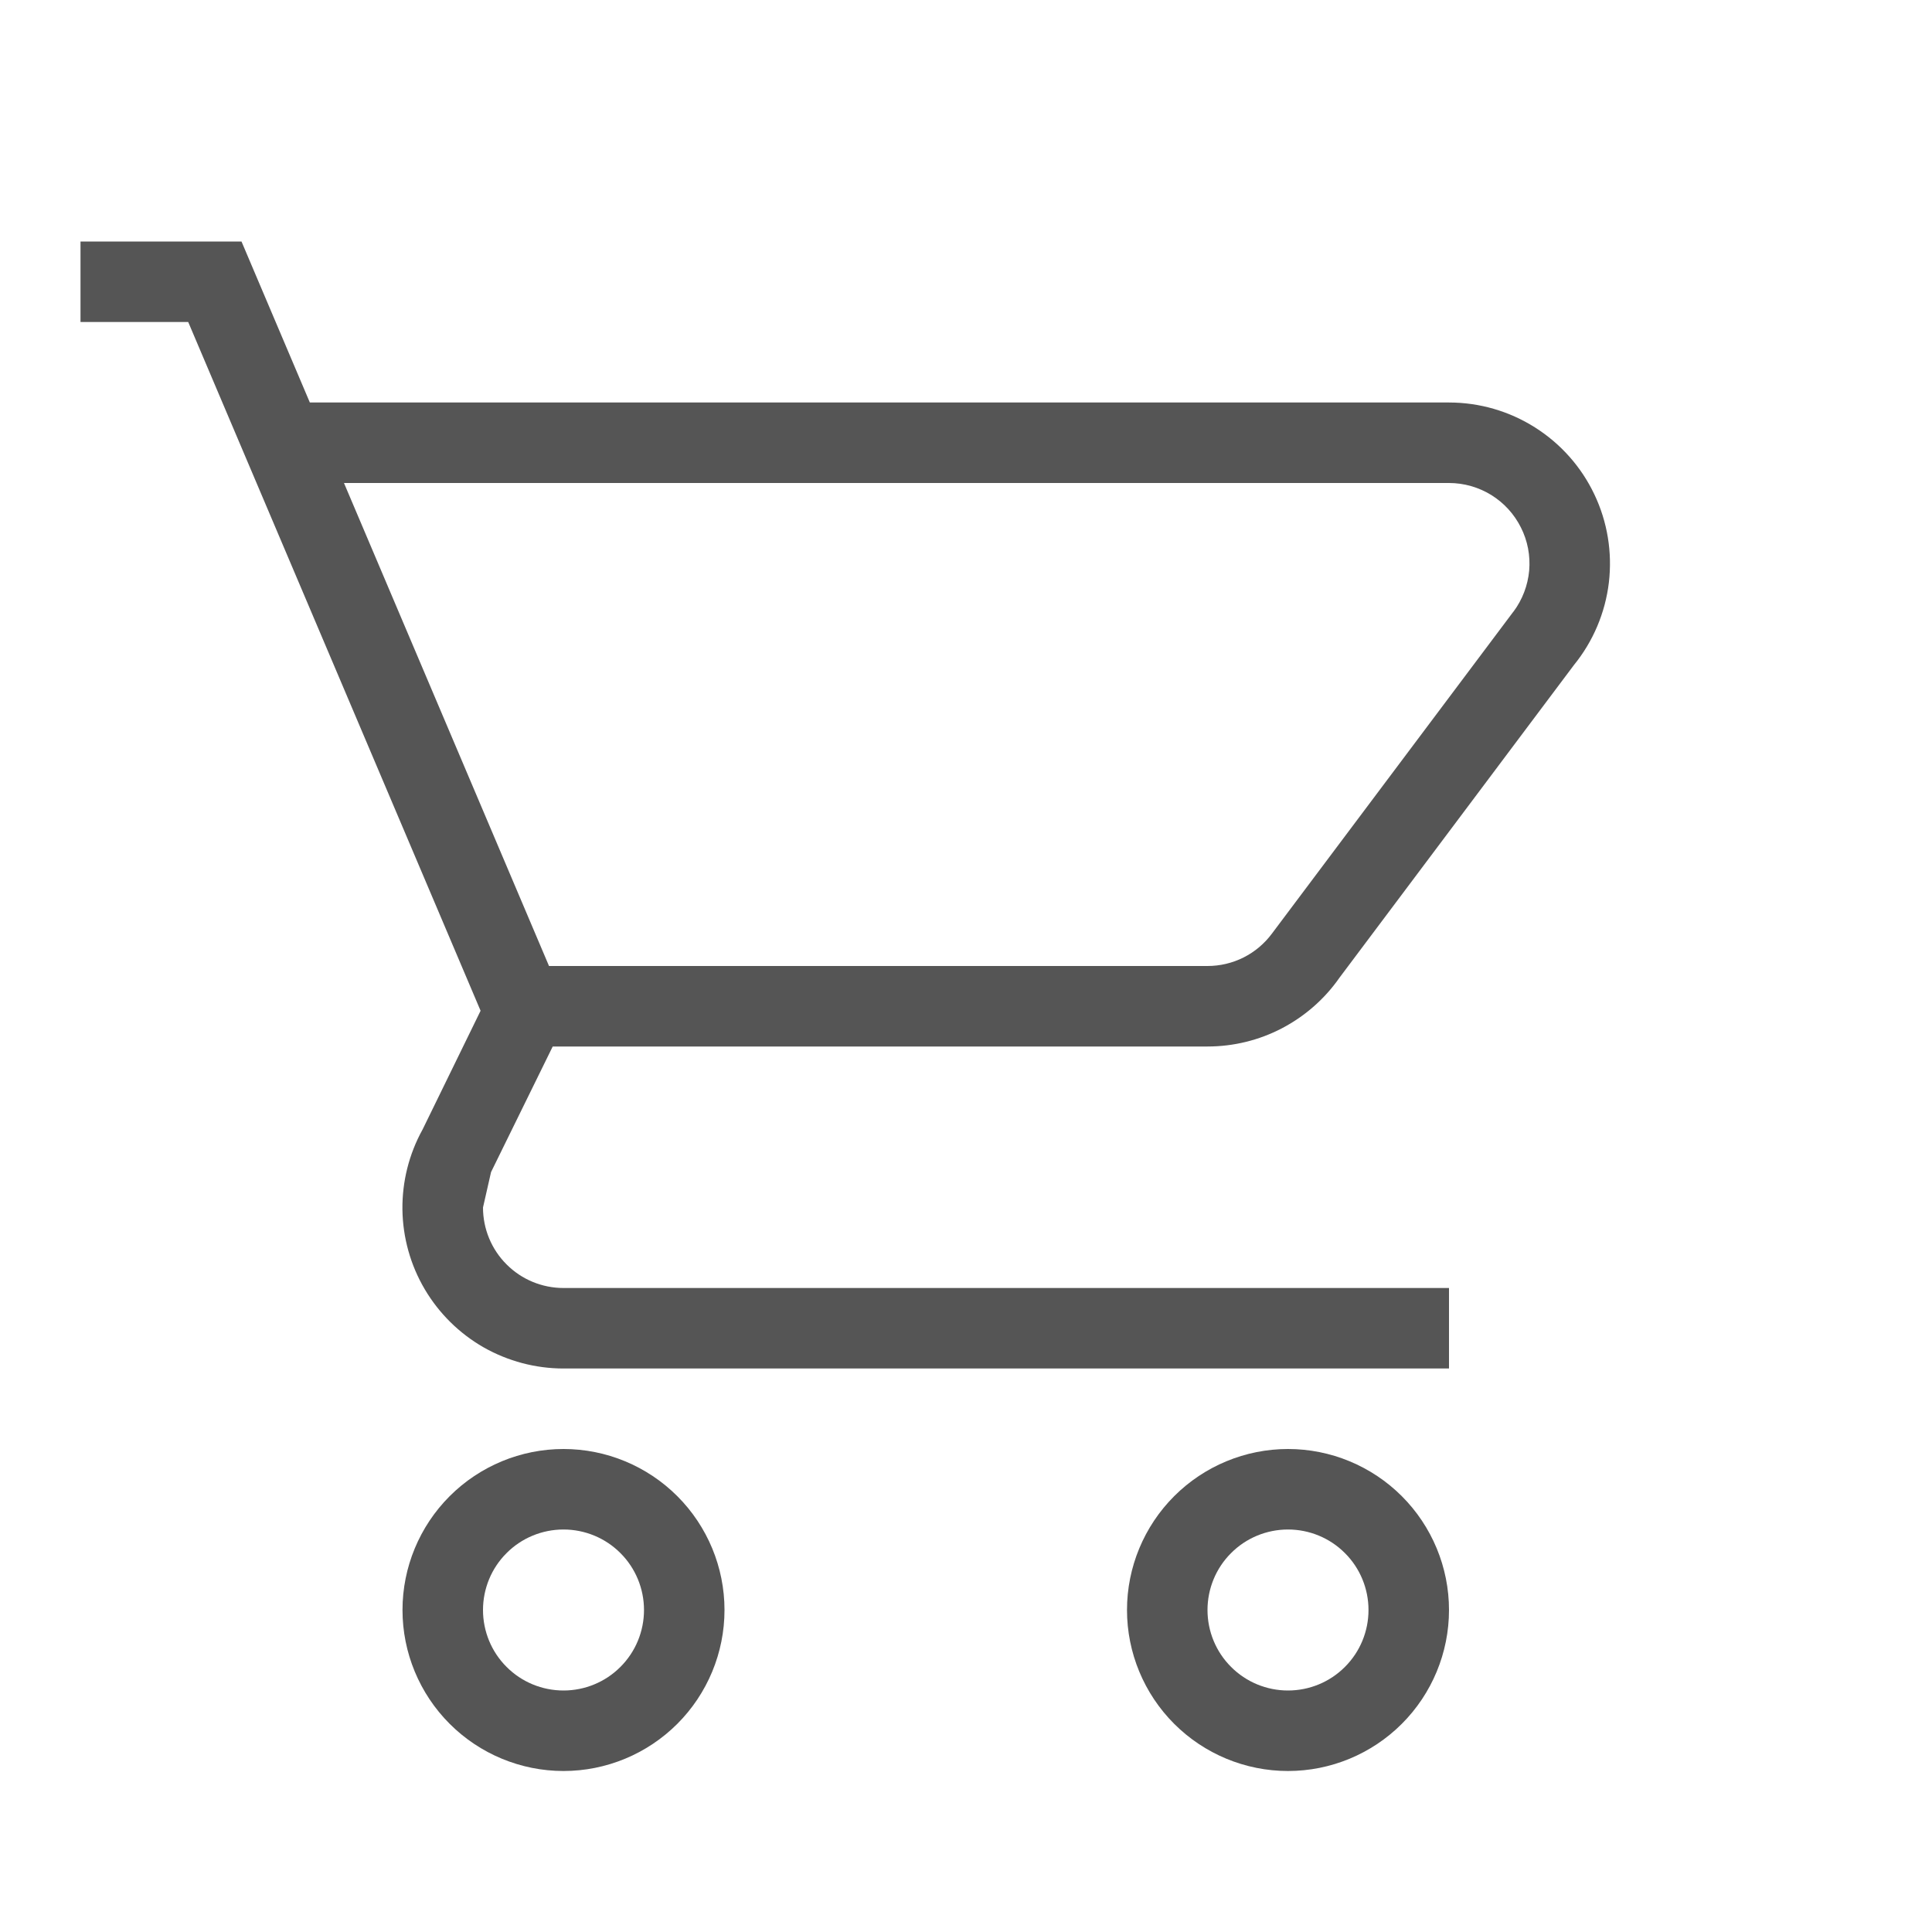
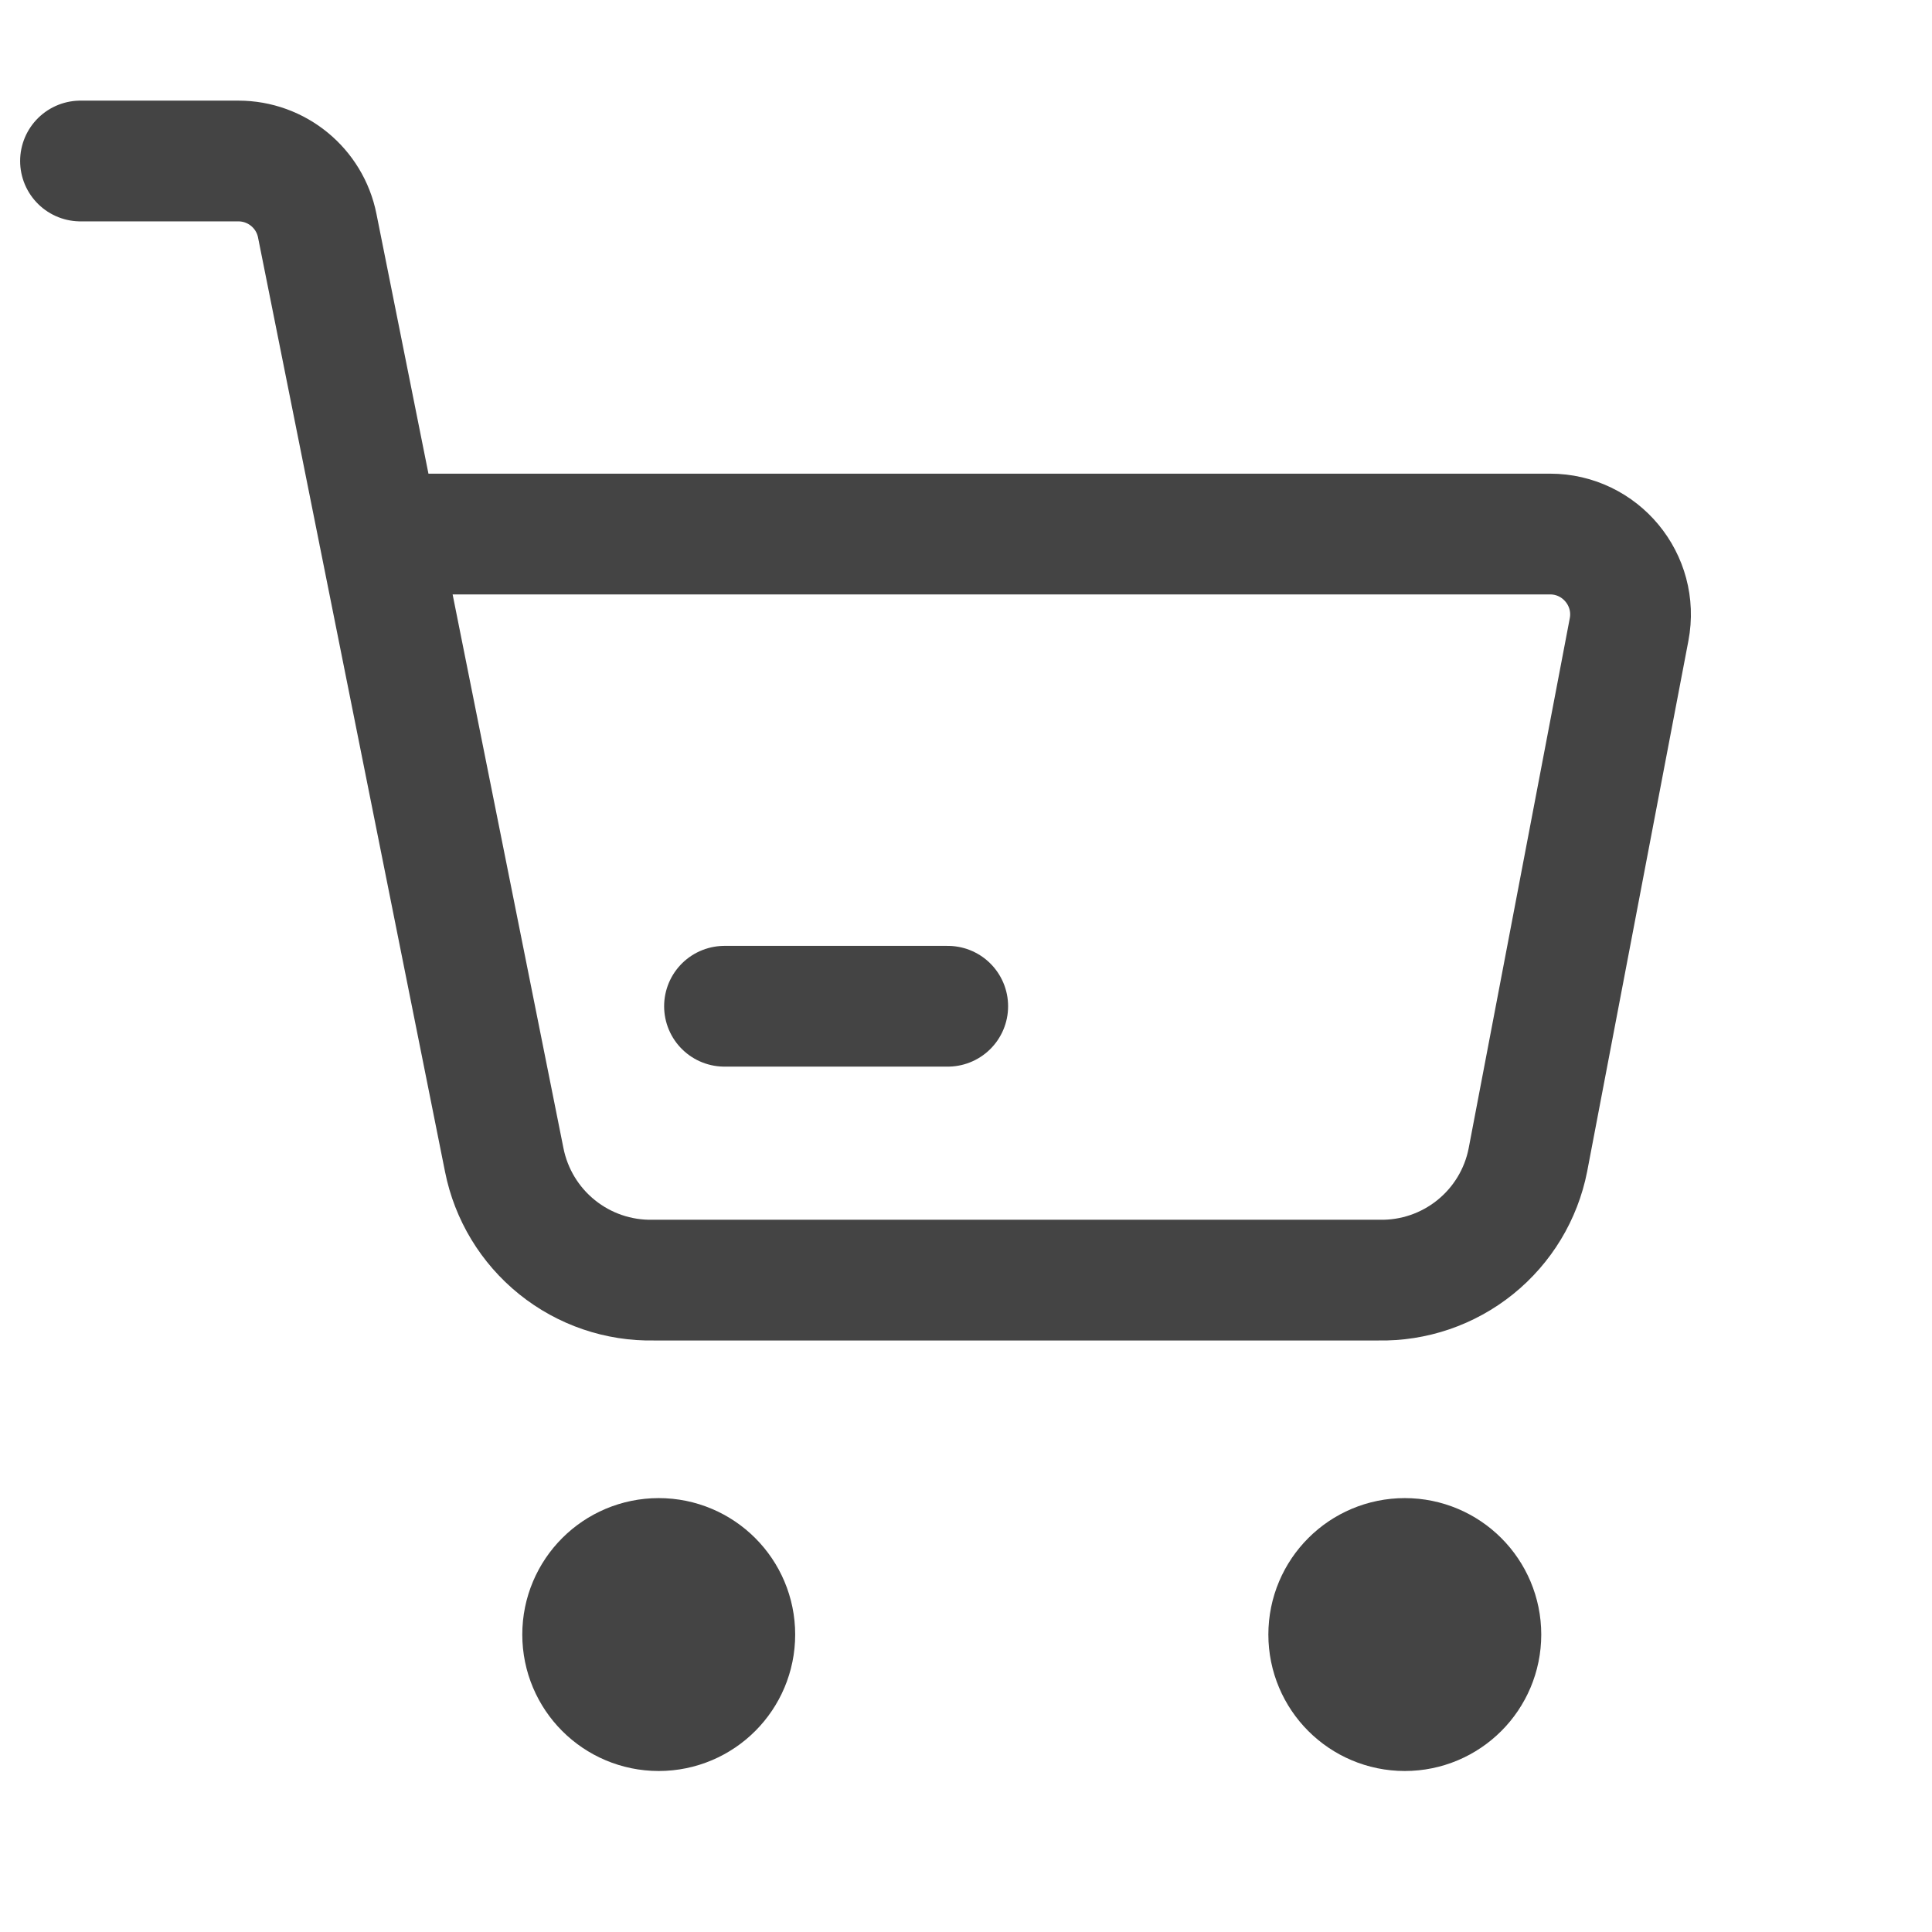
<svg xmlns="http://www.w3.org/2000/svg" width="24" height="24" viewBox="0 0 24 24" fill="none">
-   <path d="M16 18C16.53 18 17.039 18.211 17.414 18.586C17.789 18.961 18 19.47 18 20C18 20.53 17.789 21.039 17.414 21.414C17.039 21.789 16.53 22 16 22C15.47 22 14.961 21.789 14.586 21.414C14.211 21.039 14 20.53 14 20C14 19.47 14.211 18.961 14.586 18.586C14.961 18.211 15.47 18 16 18ZM16 19C15.735 19 15.48 19.105 15.293 19.293C15.105 19.48 15 19.735 15 20C15 20.265 15.105 20.52 15.293 20.707C15.48 20.895 15.735 21 16 21C16.265 21 16.52 20.895 16.707 20.707C16.895 20.52 17 20.265 17 20C17 19.735 16.895 19.48 16.707 19.293C16.52 19.105 16.265 19 16 19ZM7 18C7.53 18 8.039 18.211 8.414 18.586C8.789 18.961 9 19.47 9 20C9 20.53 8.789 21.039 8.414 21.414C8.039 21.789 7.53 22 7 22C6.47 22 5.961 21.789 5.586 21.414C5.211 21.039 5 20.53 5 20C5 19.47 5.211 18.961 5.586 18.586C5.961 18.211 6.47 18 7 18ZM7 19C6.735 19 6.48 19.105 6.293 19.293C6.105 19.48 6 19.735 6 20C6 20.265 6.105 20.52 6.293 20.707C6.48 20.895 6.735 21 7 21C7.265 21 7.52 20.895 7.707 20.707C7.895 20.52 8 20.265 8 20C8 19.735 7.895 19.48 7.707 19.293C7.52 19.105 7.265 19 7 19ZM18 6H4.273L6.82 12H15C15.155 12 15.309 11.964 15.448 11.894C15.587 11.824 15.707 11.723 15.8 11.598L18.8 7.598H18.801C18.912 7.449 18.979 7.273 18.996 7.088C19.012 6.903 18.977 6.718 18.893 6.552C18.81 6.386 18.683 6.247 18.525 6.149C18.367 6.052 18.186 6 18 6ZM15 13H6.866L6.1 14.56L6 15C6 15.265 6.105 15.52 6.293 15.707C6.48 15.895 6.735 16 7 16H18V17H7C6.652 17 6.31 16.909 6.007 16.737C5.705 16.564 5.453 16.315 5.276 16.015C5.099 15.715 5.004 15.374 4.999 15.026C4.995 14.678 5.081 14.335 5.25 14.03L5.97 12.556L2.338 4H1V3H3L3.849 5H18C18.378 5 18.748 5.107 19.067 5.309C19.387 5.511 19.643 5.799 19.805 6.14C19.968 6.481 20.03 6.861 19.986 7.236C19.941 7.612 19.791 7.967 19.553 8.26L16.639 12.146C16.455 12.41 16.209 12.625 15.924 12.774C15.639 12.923 15.322 13 15 13Z" fill="#555555" />
+   <path d="M8.183 21C8.567 21 8.878 20.689 8.878 20.305C8.878 19.921 8.567 19.61 8.183 19.61C7.799 19.61 7.488 19.921 7.488 20.305C7.488 20.689 7.799 21 8.183 21Z" fill="#444444" stroke="#444444" stroke-width="2" stroke-linecap="round" stroke-linejoin="round" />
+   <path d="M17.451 21C17.835 21 18.146 20.689 18.146 20.305C18.146 19.921 17.835 19.61 17.451 19.61C17.067 19.61 16.756 19.921 16.756 20.305C16.756 20.689 17.067 21 17.451 21Z" fill="#444444" stroke="#444444" stroke-width="2" stroke-linecap="round" stroke-linejoin="round" />
+   <path d="M1 2H2.961C3.437 2 3.848 2.336 3.941 2.804L6.264 14.41C6.349 14.837 6.581 15.22 6.92 15.493C7.259 15.766 7.683 15.911 8.118 15.902H17.127C17.562 15.911 17.986 15.766 18.325 15.493C18.664 15.22 18.896 14.837 18.98 14.41L20.237 7.821C20.355 7.205 19.882 6.634 19.255 6.634H4.707" stroke="#444444" stroke-width="1.5" stroke-linecap="round" stroke-linejoin="round" />
+   <path d="M9 12.5H11.773" stroke="#444444" stroke-width="1.5" stroke-linecap="round" stroke-linejoin="round" />
</svg>
